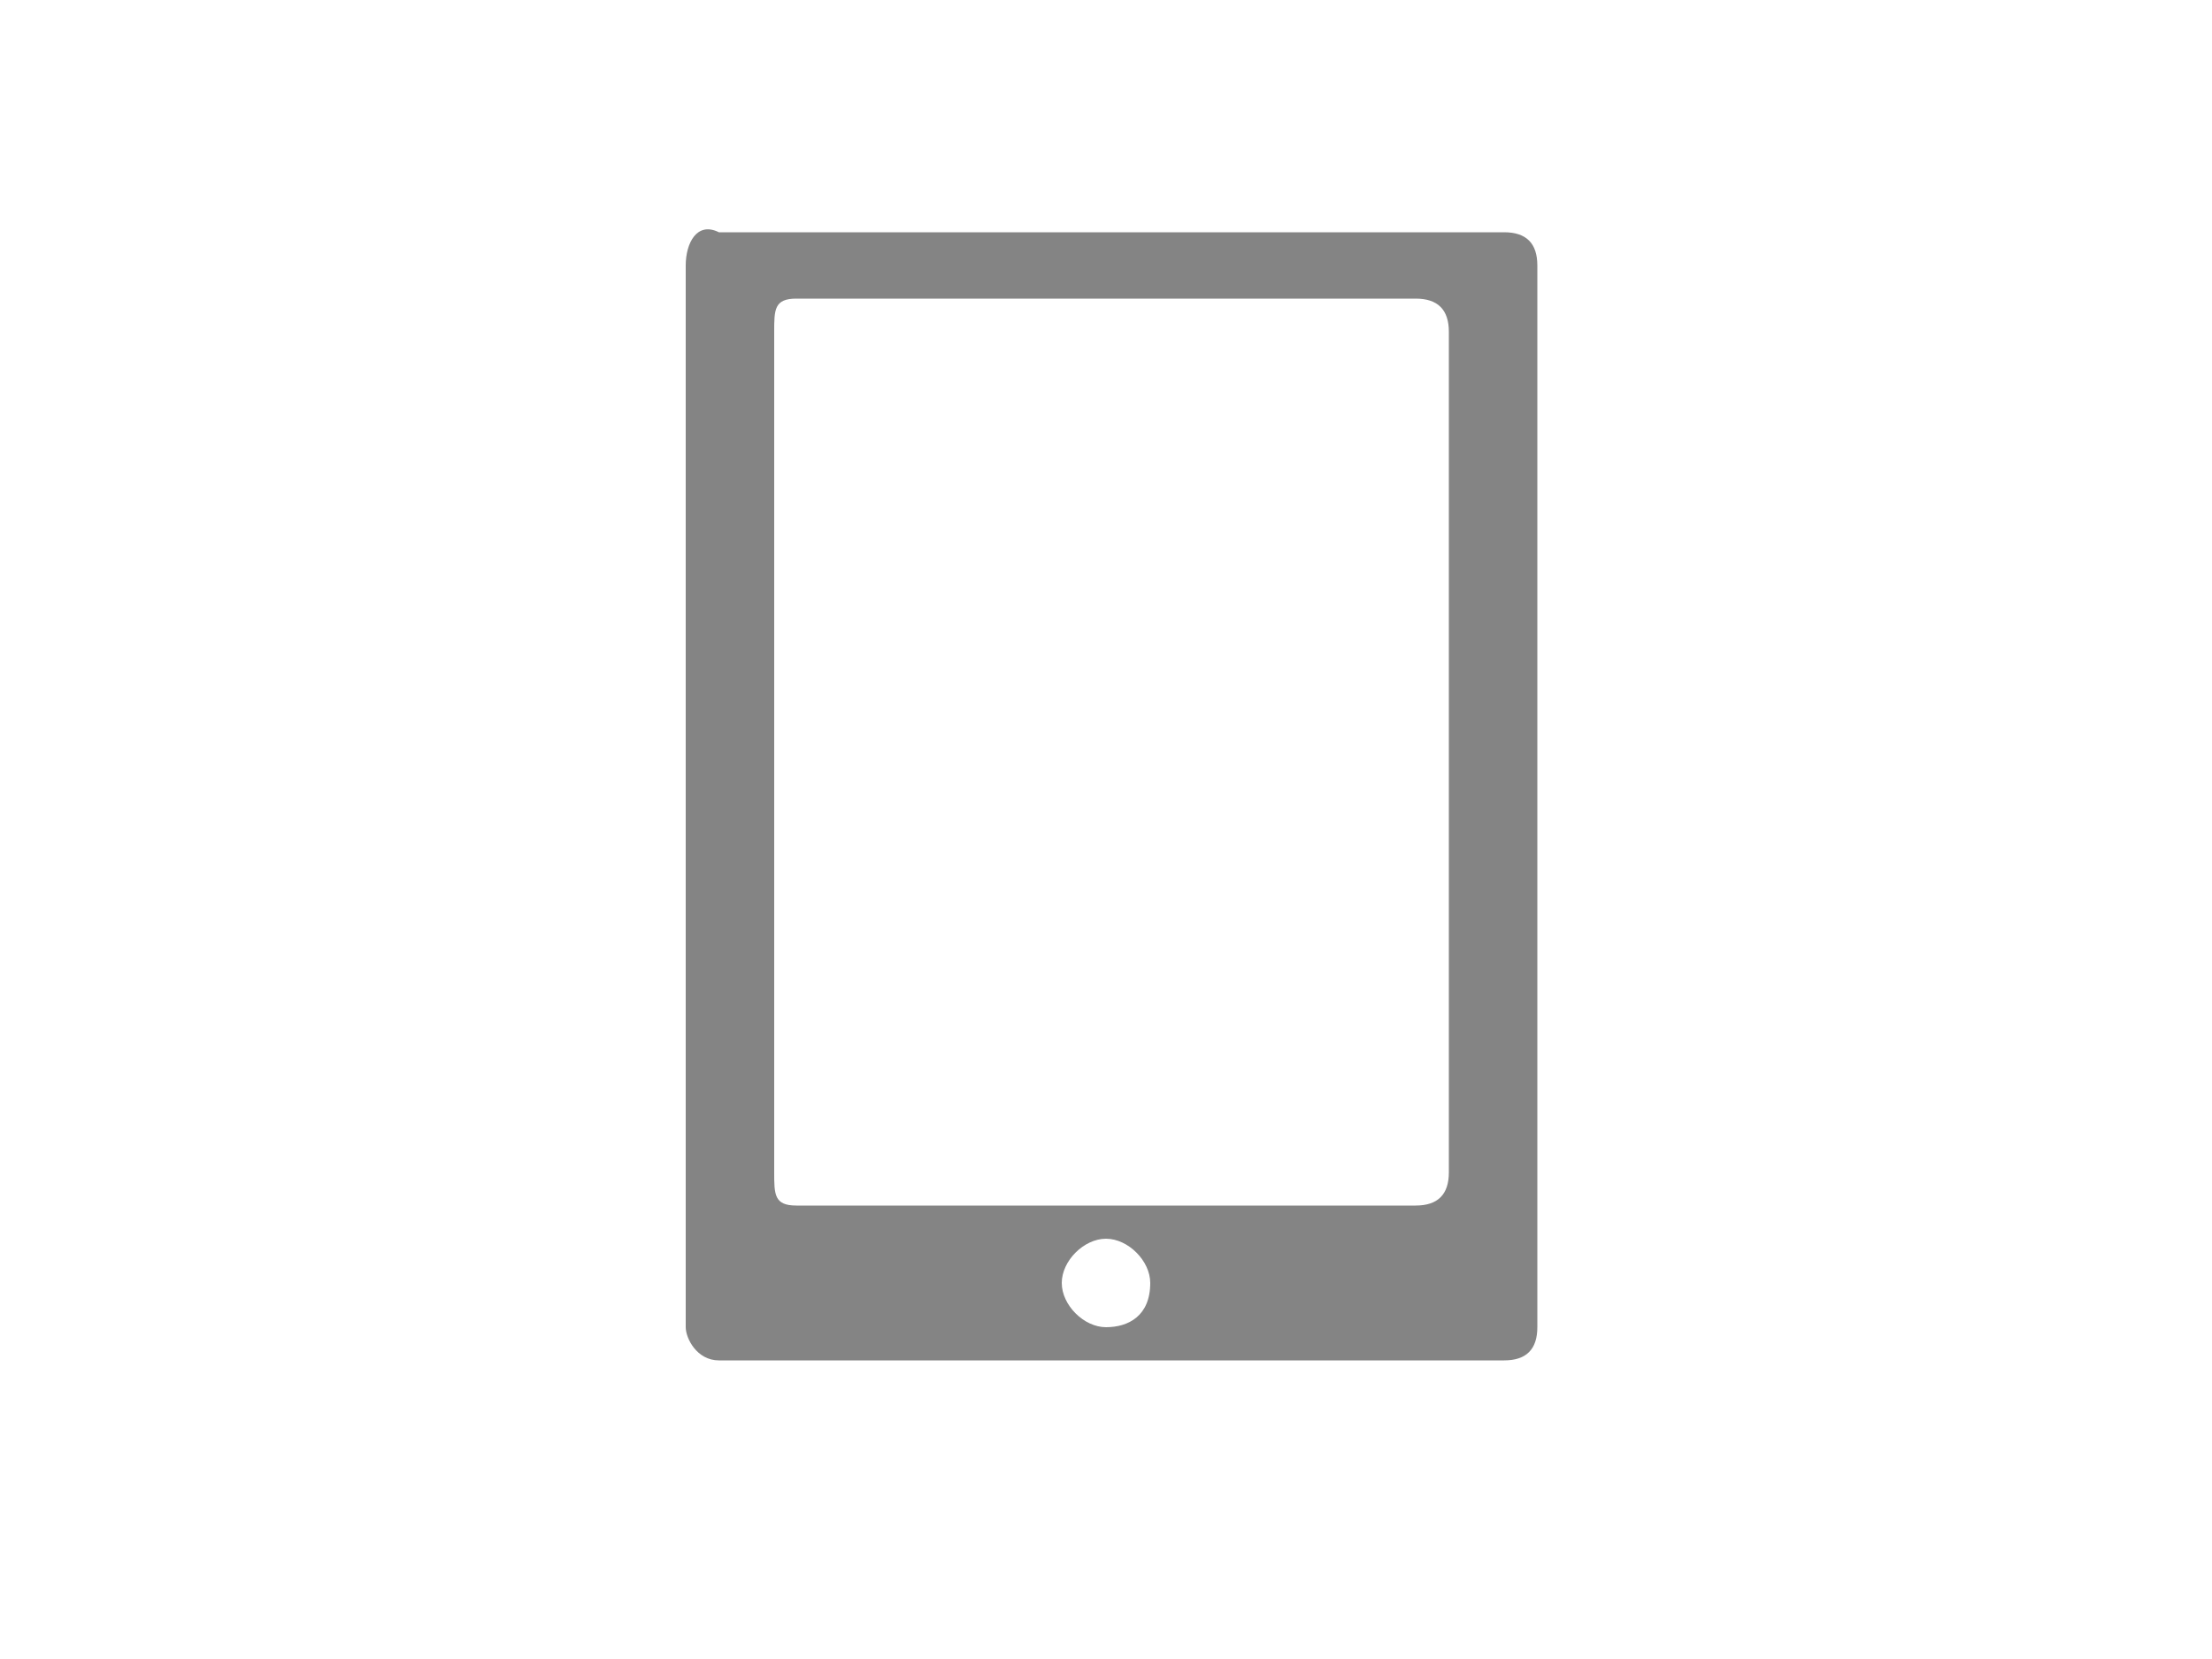
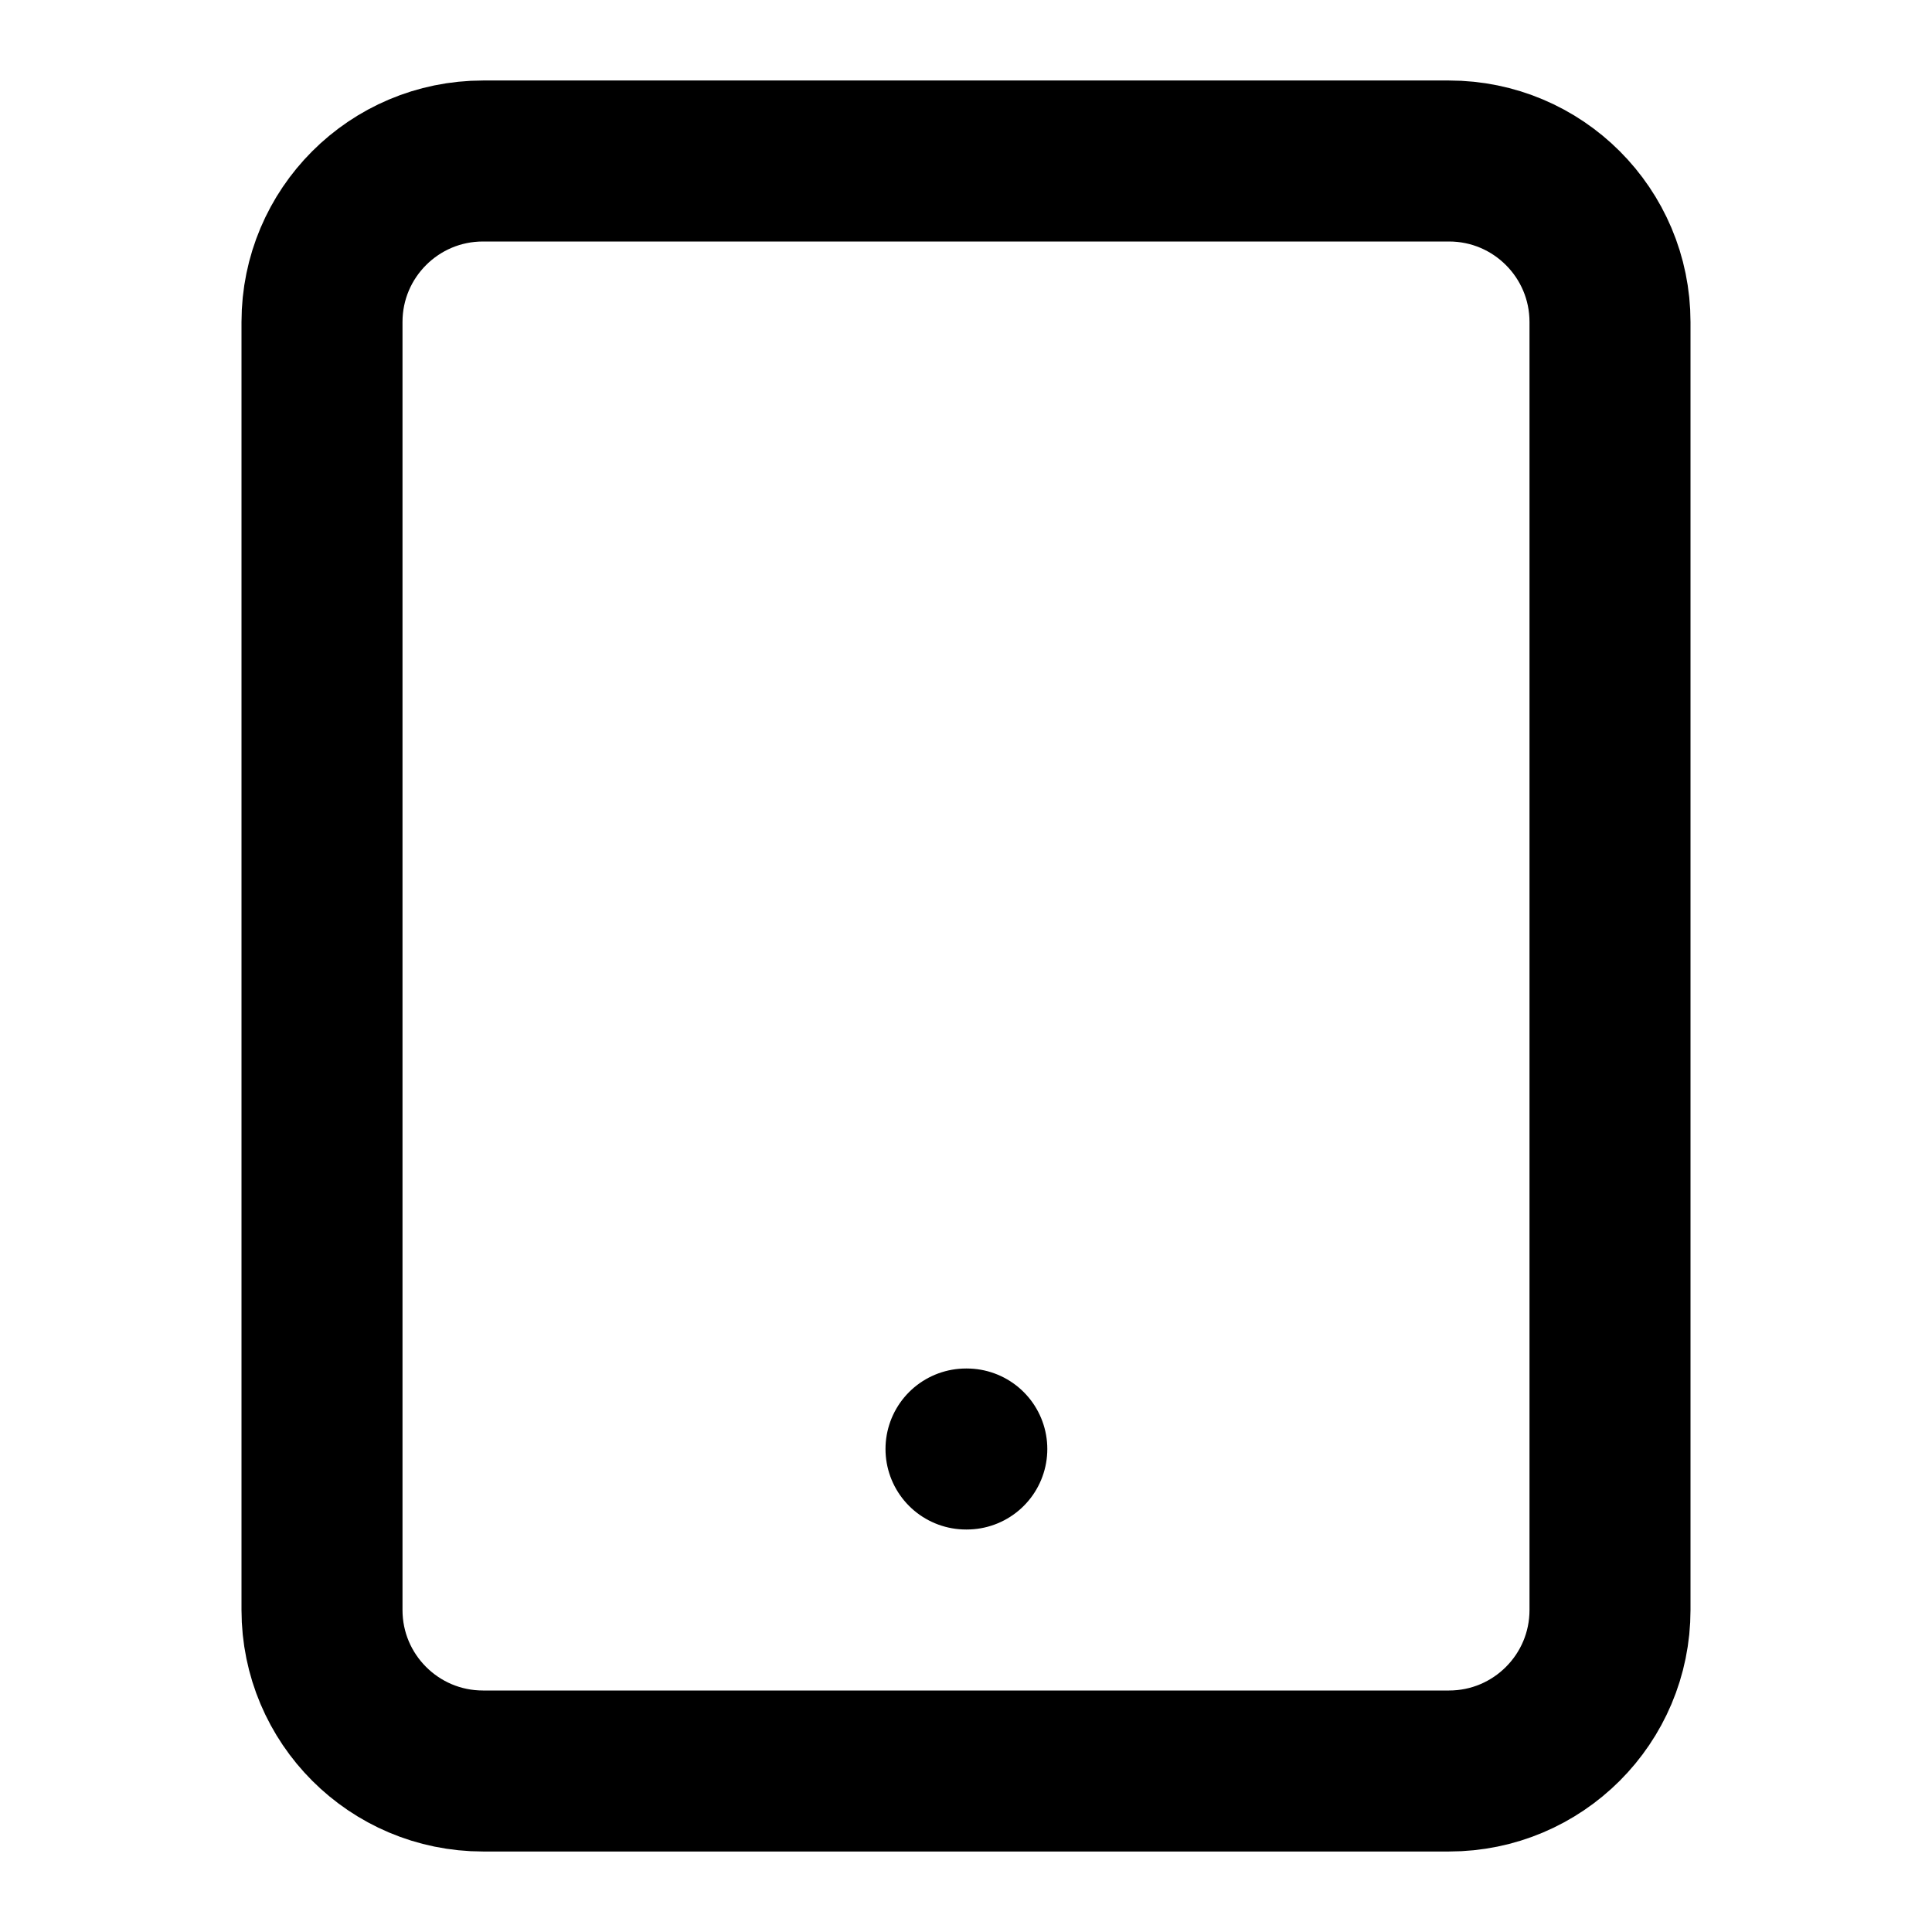
- <svg xmlns="http://www.w3.org/2000/svg" version="1.1" id="Ebene_1" x="0px" y="0px" viewBox="0 0 20 15" style="enable-background:new 0 0 20 15;" xml:space="preserve">
-   <style type="text/css">
- 	
- </style>
-   <g id="master-artboard">
-     <path fill="#848484" d="M6.5,12.3h7.1c0.2,0,0.3-0.1,0.3-0.3V2.4c0-0.2-0.1-0.3-0.3-0.3H6.5C6.3,2,6.2,2.2,6.2,2.4V12   C6.2,12.1,6.3,12.3,6.5,12.3z M10,12c-0.2,0-0.4-0.2-0.4-0.4s0.2-0.4,0.4-0.4s0.4,0.2,0.4,0.4C10.4,11.9,10.2,12,10,12z M7,3   c0-0.2,0-0.3,0.2-0.3h5.6c0.2,0,0.3,0.1,0.3,0.3v7.6c0,0.2-0.1,0.3-0.3,0.3H7.2C7,10.9,7,10.8,7,10.6V3L7,3z" />
-   </g>
+ <svg xmlns="http://www.w3.org/2000/svg" width="24" height="24" viewBox="0 0 24 24" fill="none" stroke="currentColor" stroke-width="2" stroke-linecap="round" stroke-linejoin="round" class="feather feather-tablet">
+   <rect x="4" y="2" width="16" height="20" rx="2" ry="2" />
+   <line x1="12" y1="18" x2="12.01" y2="18" />
</svg>
